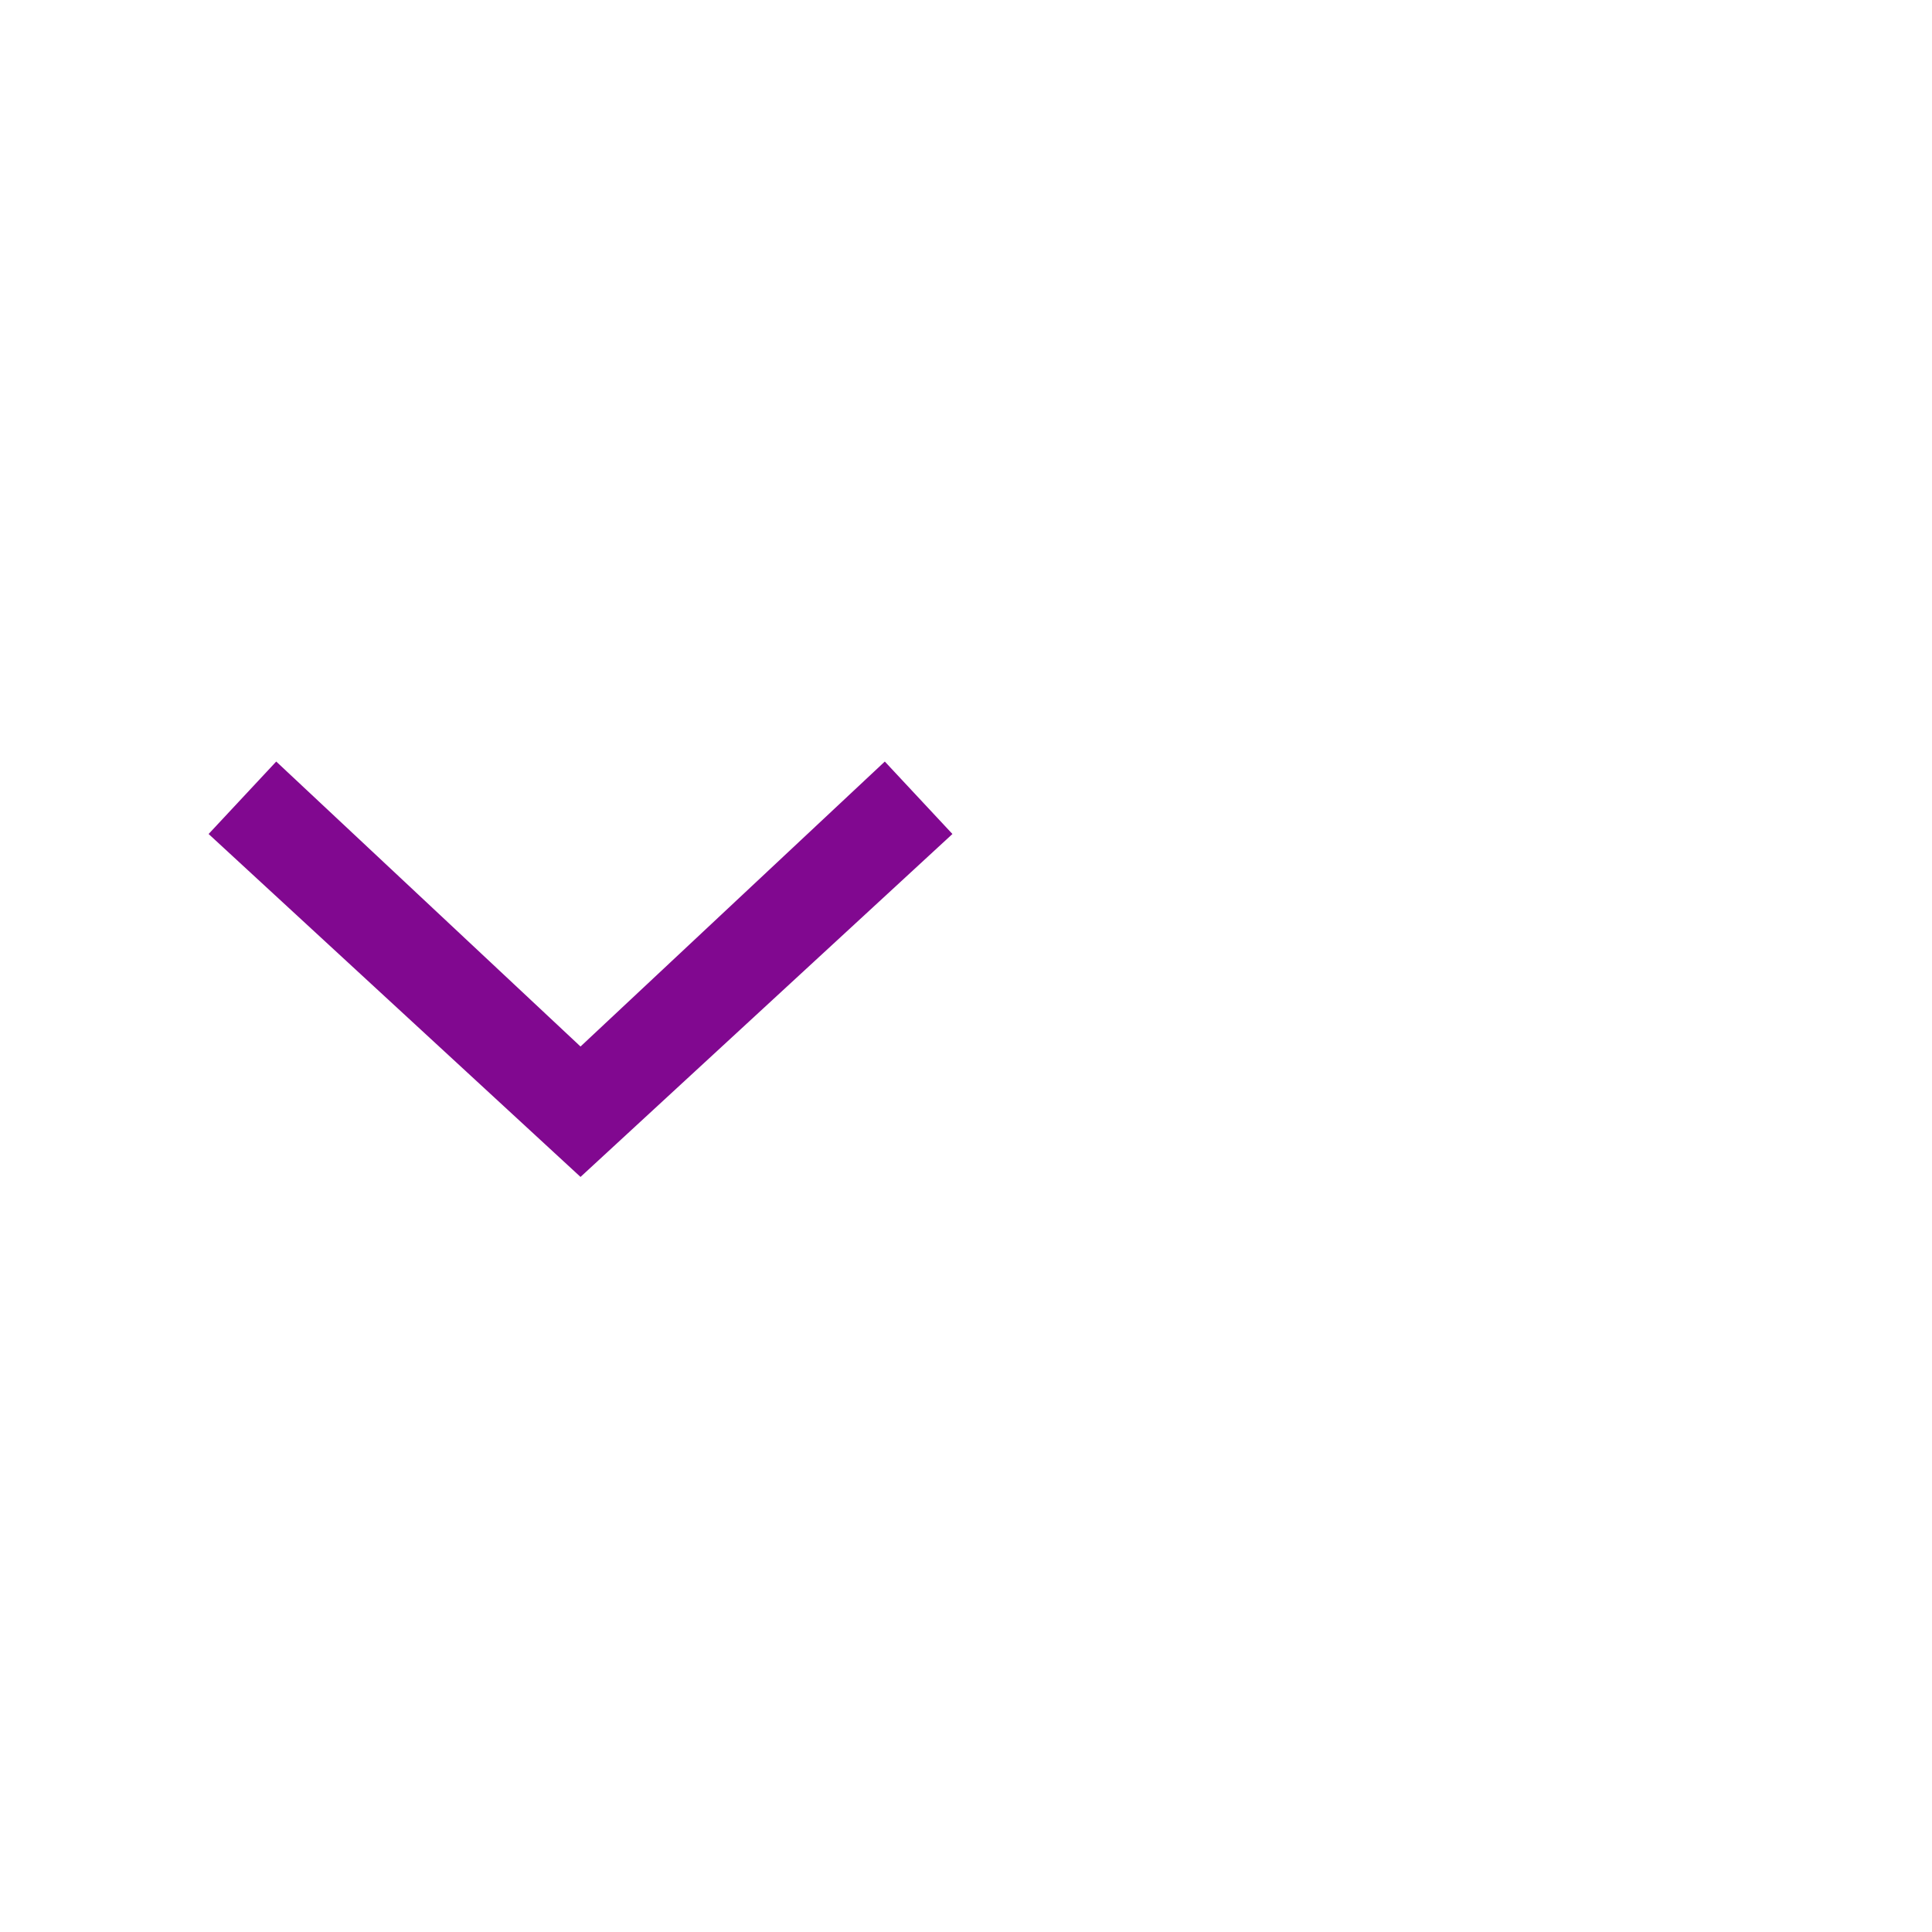
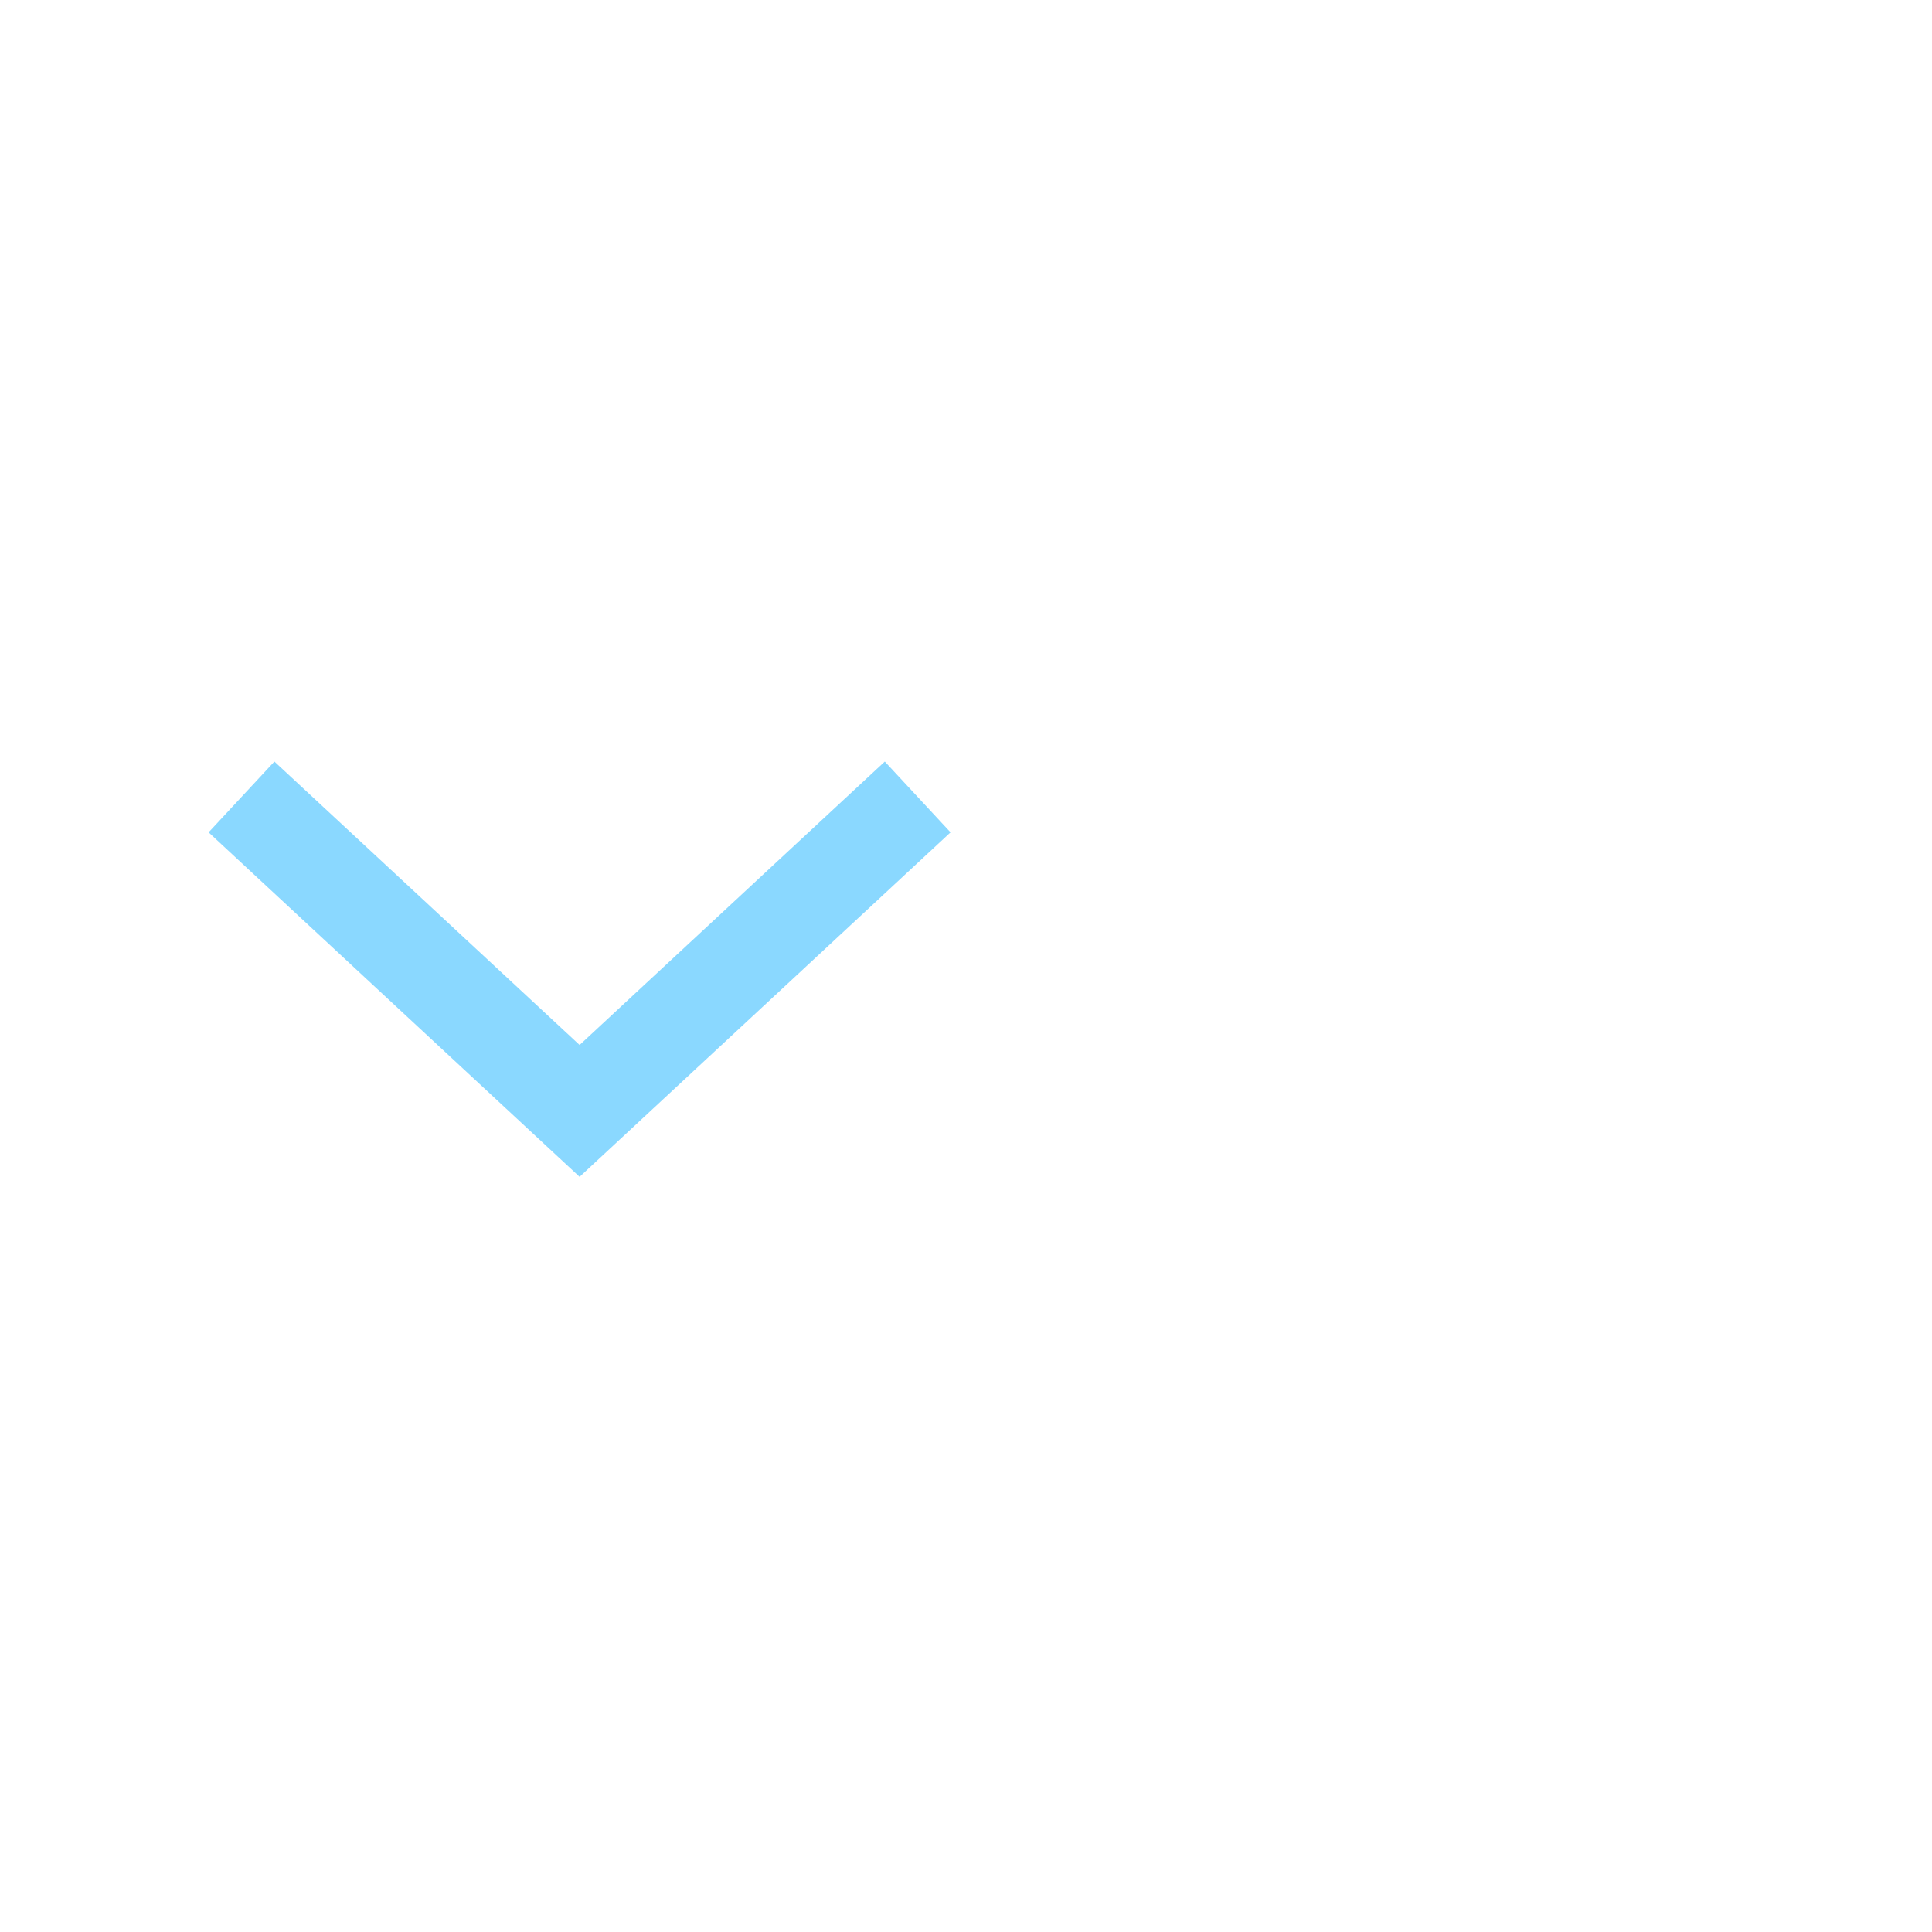
- <svg xmlns="http://www.w3.org/2000/svg" version="1.1" id="svg11" x="0px" y="0px" viewBox="0 0 40 40" style="enable-background:new 0 0 40 40;" xml:space="preserve">
-   <style type="text/css">
- 	.st0{fill-rule:evenodd;clip-rule:evenodd;fill:#810890;}
- 	.st1{fill:none;}
- </style>
-   <g id="ComboBox">
+ <svg xmlns="http://www.w3.org/2000/svg" width="40px" height="40px" viewBox="0 0 40 40" version="1.1" id="svg25474">
+   <defs id="defs25478" />
+   <g id="ComboBox" stroke="none" stroke-width="1" fill="none" fill-rule="evenodd">
    <g id="ic-arrow-drop-down" transform="translate(0, 8)">
-       <g id="Group_8822" transform="translate(4.319, 7.767)">
-         <polygon id="Path_18879" class="st0" points="7.7,8.6 0,1.5 1.4,0 7.7,5.9 14,0 15.4,1.5    " />
+       <g id="Group_8822" transform="translate(4.319, 7.767)" fill="#B088FF">
+         <polygon id="Path_18879" points="7.681 8.598 0 1.466 1.362 0 7.681 5.868 14 -8.8817842e-16 15.361 1.466" style="fill:#8ad8ff;fill-opacity:1" />
      </g>
-       <polygon id="Rectangle_4407" class="st1" points="0,0 24,0 24,24 0,24   " />
+       <polygon id="Rectangle_4407" points="0 0 24 0 24 24 0 24" />
    </g>
  </g>
</svg>
